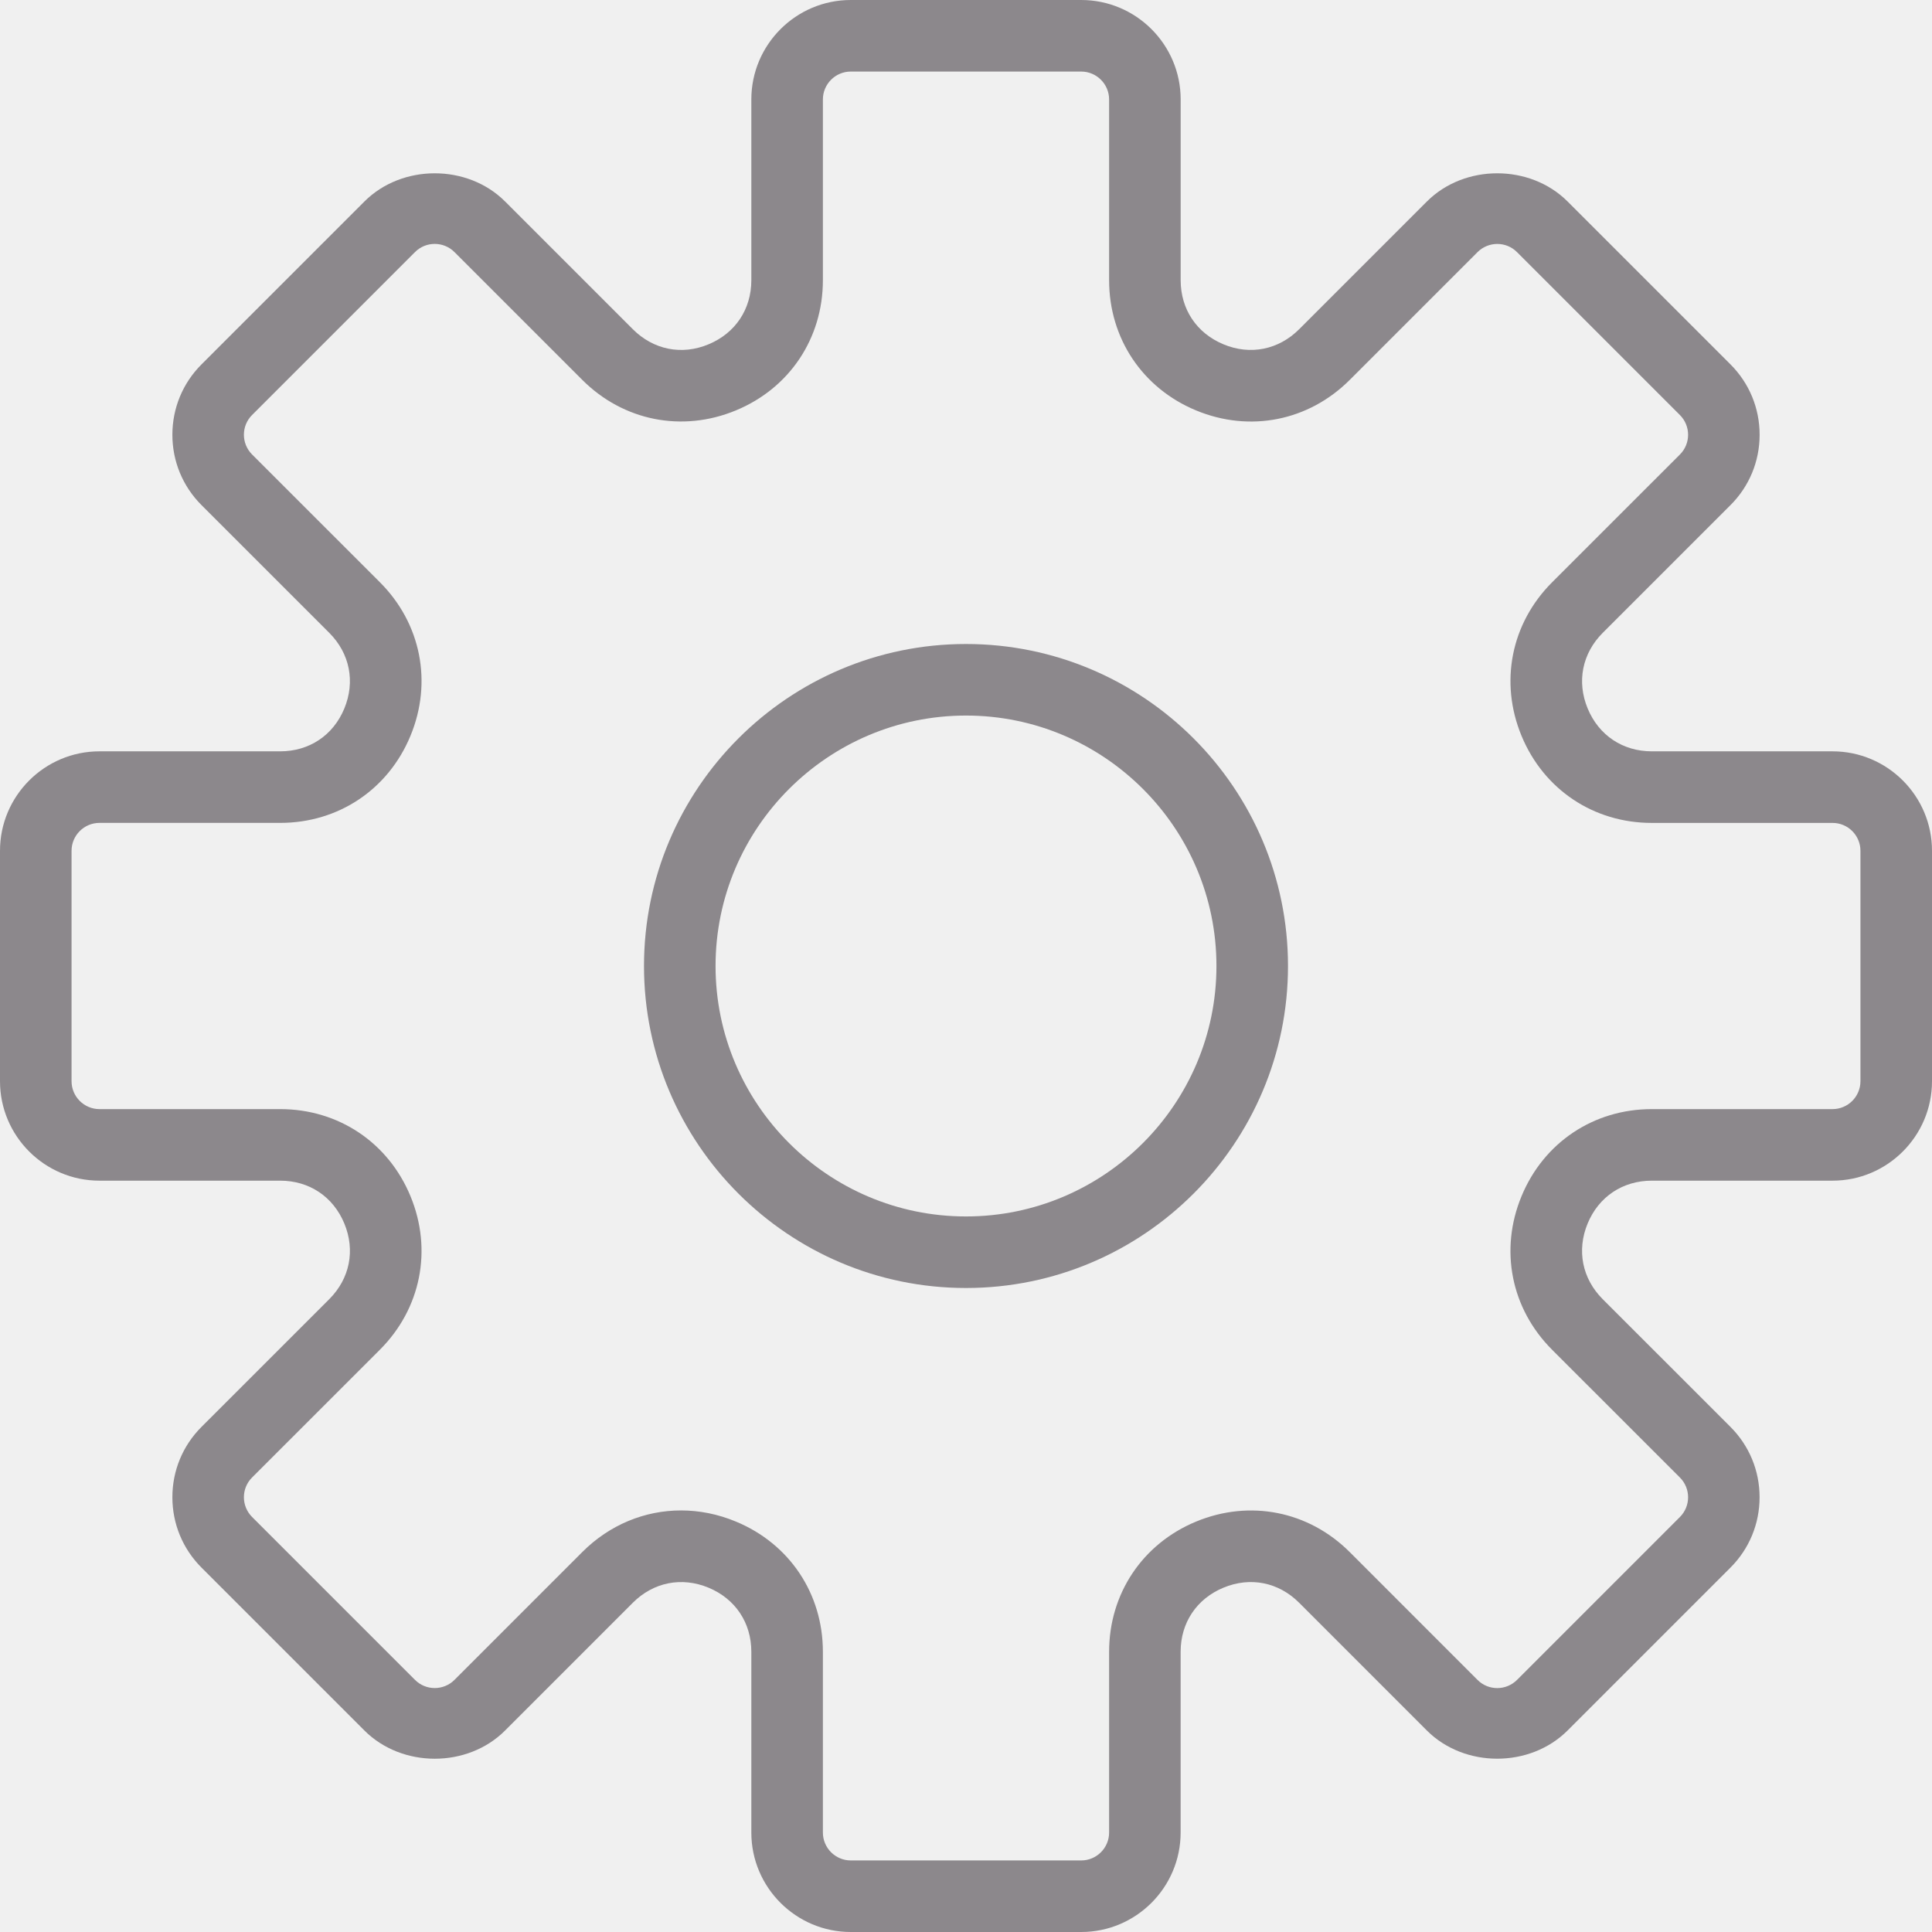
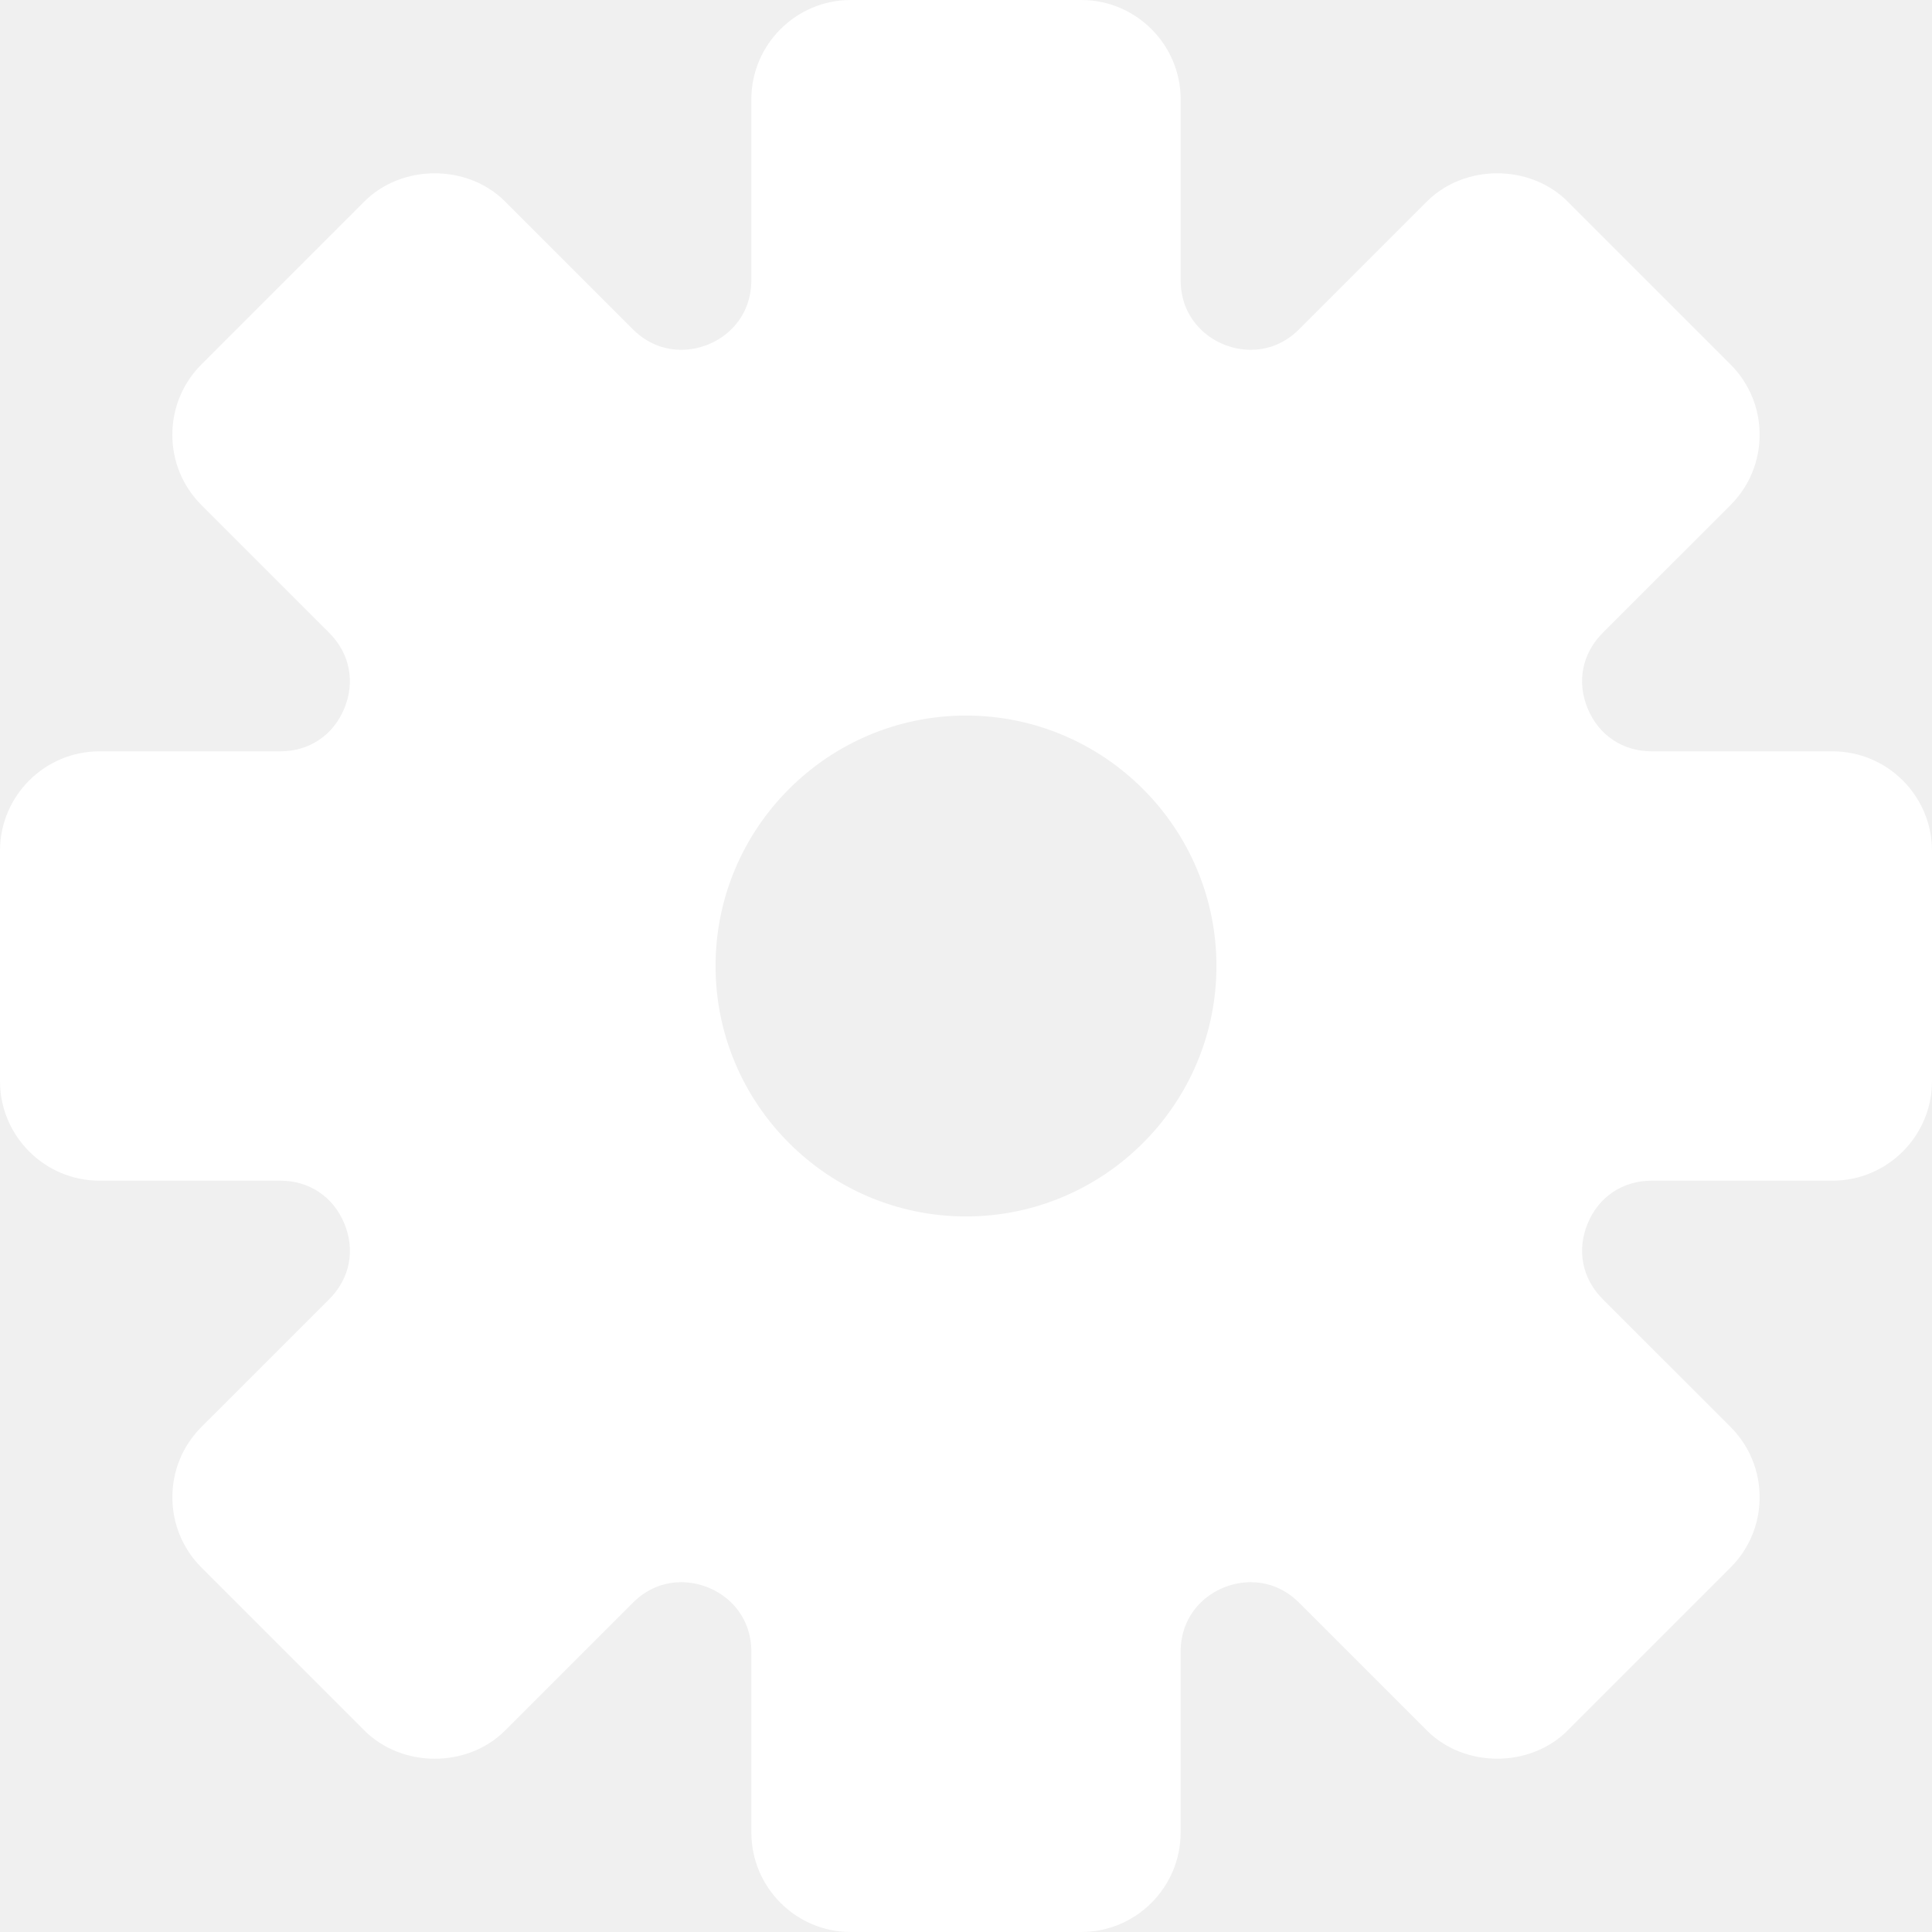
<svg xmlns="http://www.w3.org/2000/svg" version="1.1" id="Capa_1" x="0px" y="0px" viewBox="0 0 54 54" style="enable-background:new 0 0 54 54;" xml:space="preserve" width="512px" height="512px">
-   <g>
-     <path d="M51.22,21h-5.052c-0.812,0-1.481-0.447-1.792-1.197s-0.153-1.54,0.42-2.114l3.572-3.571   c0.525-0.525,0.814-1.224,0.814-1.966c0-0.743-0.289-1.441-0.814-1.967l-4.553-4.553c-1.05-1.05-2.881-1.052-3.933,0l-3.571,3.571   c-0.574,0.573-1.366,0.733-2.114,0.421C33.447,9.313,33,8.644,33,7.832V2.78C33,1.247,31.753,0,30.22,0H23.78   C22.247,0,21,1.247,21,2.78v5.052c0,0.812-0.447,1.481-1.197,1.792c-0.748,0.313-1.54,0.152-2.114-0.421l-3.571-3.571   c-1.052-1.052-2.883-1.05-3.933,0l-4.553,4.553c-0.525,0.525-0.814,1.224-0.814,1.967c0,0.742,0.289,1.44,0.814,1.966l3.572,3.571   c0.573,0.574,0.73,1.364,0.42,2.114S8.644,21,7.832,21H2.78C1.247,21,0,22.247,0,23.78v6.439C0,31.753,1.247,33,2.78,33h5.052   c0.812,0,1.481,0.447,1.792,1.197s0.153,1.54-0.42,2.114l-3.572,3.571c-0.525,0.525-0.814,1.224-0.814,1.966   c0,0.743,0.289,1.441,0.814,1.967l4.553,4.553c1.051,1.051,2.881,1.053,3.933,0l3.571-3.572c0.574-0.573,1.363-0.731,2.114-0.42   c0.75,0.311,1.197,0.98,1.197,1.792v5.052c0,1.533,1.247,2.78,2.78,2.78h6.439c1.533,0,2.78-1.247,2.78-2.78v-5.052   c0-0.812,0.447-1.481,1.197-1.792c0.751-0.312,1.54-0.153,2.114,0.42l3.571,3.572c1.052,1.052,2.883,1.05,3.933,0l4.553-4.553   c0.525-0.525,0.814-1.224,0.814-1.967c0-0.742-0.289-1.44-0.814-1.966l-3.572-3.571c-0.573-0.574-0.73-1.364-0.42-2.114   S45.356,33,46.168,33h5.052c1.533,0,2.78-1.247,2.78-2.78V23.78C54,22.247,52.753,21,51.22,21z M52,30.22   C52,30.65,51.65,31,51.22,31h-5.052c-1.624,0-3.019,0.932-3.64,2.432c-0.622,1.5-0.295,3.146,0.854,4.294l3.572,3.571   c0.305,0.305,0.305,0.8,0,1.104l-4.553,4.553c-0.304,0.304-0.799,0.306-1.104,0l-3.571-3.572c-1.149-1.149-2.794-1.474-4.294-0.854   c-1.5,0.621-2.432,2.016-2.432,3.64v5.052C31,51.65,30.65,52,30.22,52H23.78C23.35,52,23,51.65,23,51.22v-5.052   c0-1.624-0.932-3.019-2.432-3.64c-0.503-0.209-1.021-0.311-1.533-0.311c-1.014,0-1.997,0.4-2.761,1.164l-3.571,3.572   c-0.306,0.306-0.801,0.304-1.104,0l-4.553-4.553c-0.305-0.305-0.305-0.8,0-1.104l3.572-3.571c1.148-1.148,1.476-2.794,0.854-4.294   C10.851,31.932,9.456,31,7.832,31H2.78C2.35,31,2,30.65,2,30.22V23.78C2,23.35,2.35,23,2.78,23h5.052   c1.624,0,3.019-0.932,3.64-2.432c0.622-1.5,0.295-3.146-0.854-4.294l-3.572-3.571c-0.305-0.305-0.305-0.8,0-1.104l4.553-4.553   c0.304-0.305,0.799-0.305,1.104,0l3.571,3.571c1.147,1.147,2.792,1.476,4.294,0.854C22.068,10.851,23,9.456,23,7.832V2.78   C23,2.35,23.35,2,23.78,2h6.439C30.65,2,31,2.35,31,2.78v5.052c0,1.624,0.932,3.019,2.432,3.64   c1.502,0.622,3.146,0.294,4.294-0.854l3.571-3.571c0.306-0.305,0.801-0.305,1.104,0l4.553,4.553c0.305,0.305,0.305,0.8,0,1.104   l-3.572,3.571c-1.148,1.148-1.476,2.794-0.854,4.294c0.621,1.5,2.016,2.432,3.64,2.432h5.052C51.65,23,52,23.35,52,23.78V30.22z" fill="#8c888c" />
-     <path d="M27,18c-4.963,0-9,4.037-9,9s4.037,9,9,9s9-4.037,9-9S31.963,18,27,18z M27,34c-3.859,0-7-3.141-7-7s3.141-7,7-7   s7,3.141,7,7S30.859,34,27,34z" fill="#8c888c" />
-   </g>
+   <path d="M51.22,21h-5.052c-0.812,0-1.481-0.447-1.792-1.197s-0.153-1.54,0.42-2.114l3.572-3.571  c0.525-0.525,0.814-1.224,0.814-1.966c0-0.743-0.289-1.441-0.814-1.967l-4.553-4.553c-1.05-1.05-2.881-1.052-3.933,0l-3.571,3.571  c-0.475,0.475-0.997,0.574-1.352,0.574c-0.5,0-0.997-0.196-1.364-0.539C33.324,8.984,33,8.534,33,7.832V2.78  C33,1.247,31.753,0,30.22,0H23.78C22.247,0,21,1.247,21,2.78v5.052c0,1.218-0.997,1.945-1.961,1.945c-0.354,0-0.876-0.1-1.351-0.574  l-3.571-3.571c-1.052-1.052-2.883-1.05-3.933,0l-4.553,4.553c-0.525,0.525-0.814,1.224-0.814,1.967c0,0.742,0.289,1.44,0.814,1.966  l3.572,3.571c0.573,0.574,0.73,1.364,0.42,2.114S8.644,21,7.832,21H2.78C1.247,21,0,22.247,0,23.78v6.438C0,31.752,1.247,33,2.78,33  h5.052c0.812,0,1.481,0.447,1.792,1.197s0.153,1.54-0.42,2.114l-3.572,3.571c-0.525,0.525-0.814,1.224-0.814,1.966  c0,0.743,0.289,1.441,0.814,1.967l4.553,4.553c1.051,1.051,2.881,1.053,3.933,0l3.571-3.571c0.475-0.475,0.997-0.574,1.352-0.574  c0.963,0,1.96,0.728,1.96,1.945v5.051C21,52.752,22.247,54,23.78,54h6.439c1.533,0,2.78-1.248,2.78-2.781v-5.051  c0-1.218,0.997-1.945,1.96-1.945c0.354,0,0.877,0.1,1.352,0.574l3.571,3.571c1.052,1.052,2.883,1.05,3.933,0l4.553-4.553  c0.525-0.525,0.814-1.224,0.814-1.967c0-0.742-0.289-1.44-0.814-1.966l-3.572-3.571c-0.573-0.574-0.73-1.364-0.42-2.114  S45.356,33,46.168,33h5.052c1.533,0,2.78-1.248,2.78-2.781V23.78C54,22.247,52.753,21,51.22,21z M34,27c0,3.859-3.141,7-7,7  s-7-3.141-7-7s3.141-7,7-7S34,23.141,34,27z" fill="#FFFFFF" />
  <g>
</g>
  <g>
</g>
  <g>
</g>
  <g>
</g>
  <g>
</g>
  <g>
</g>
  <g>
</g>
  <g>
</g>
  <g>
</g>
  <g>
</g>
  <g>
</g>
  <g>
</g>
  <g>
</g>
  <g>
</g>
  <g>
</g>
</svg>
